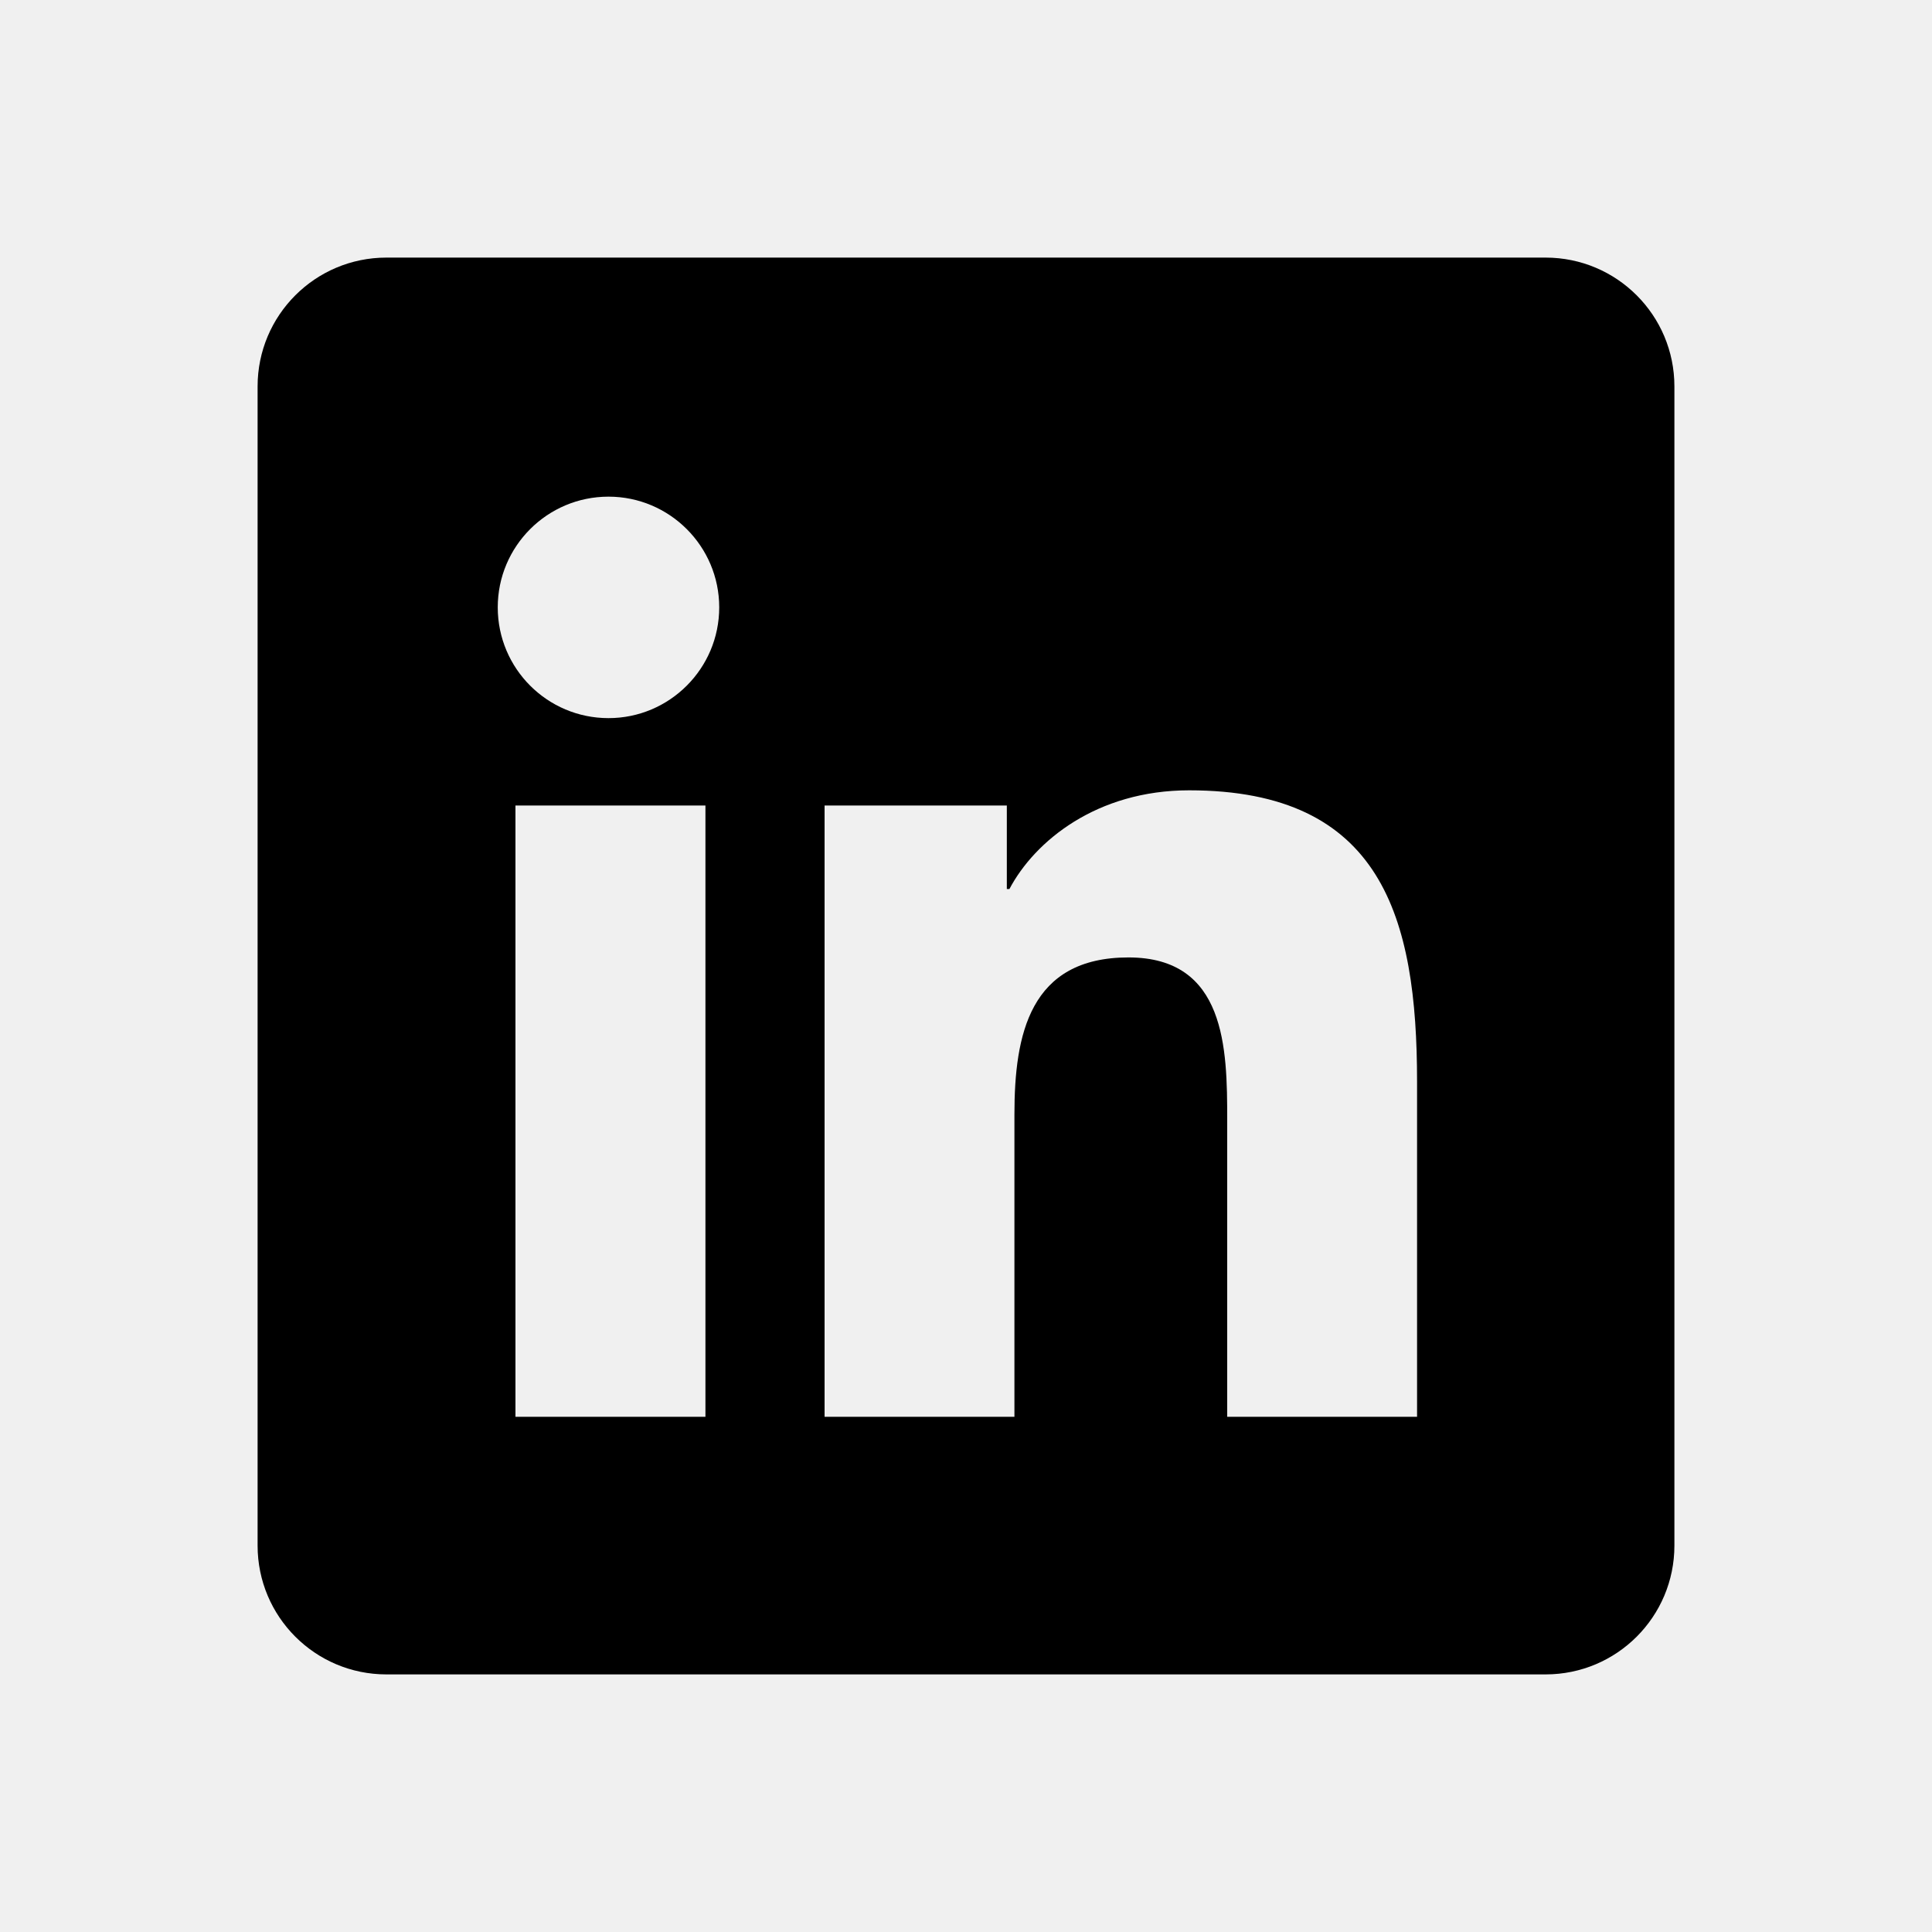
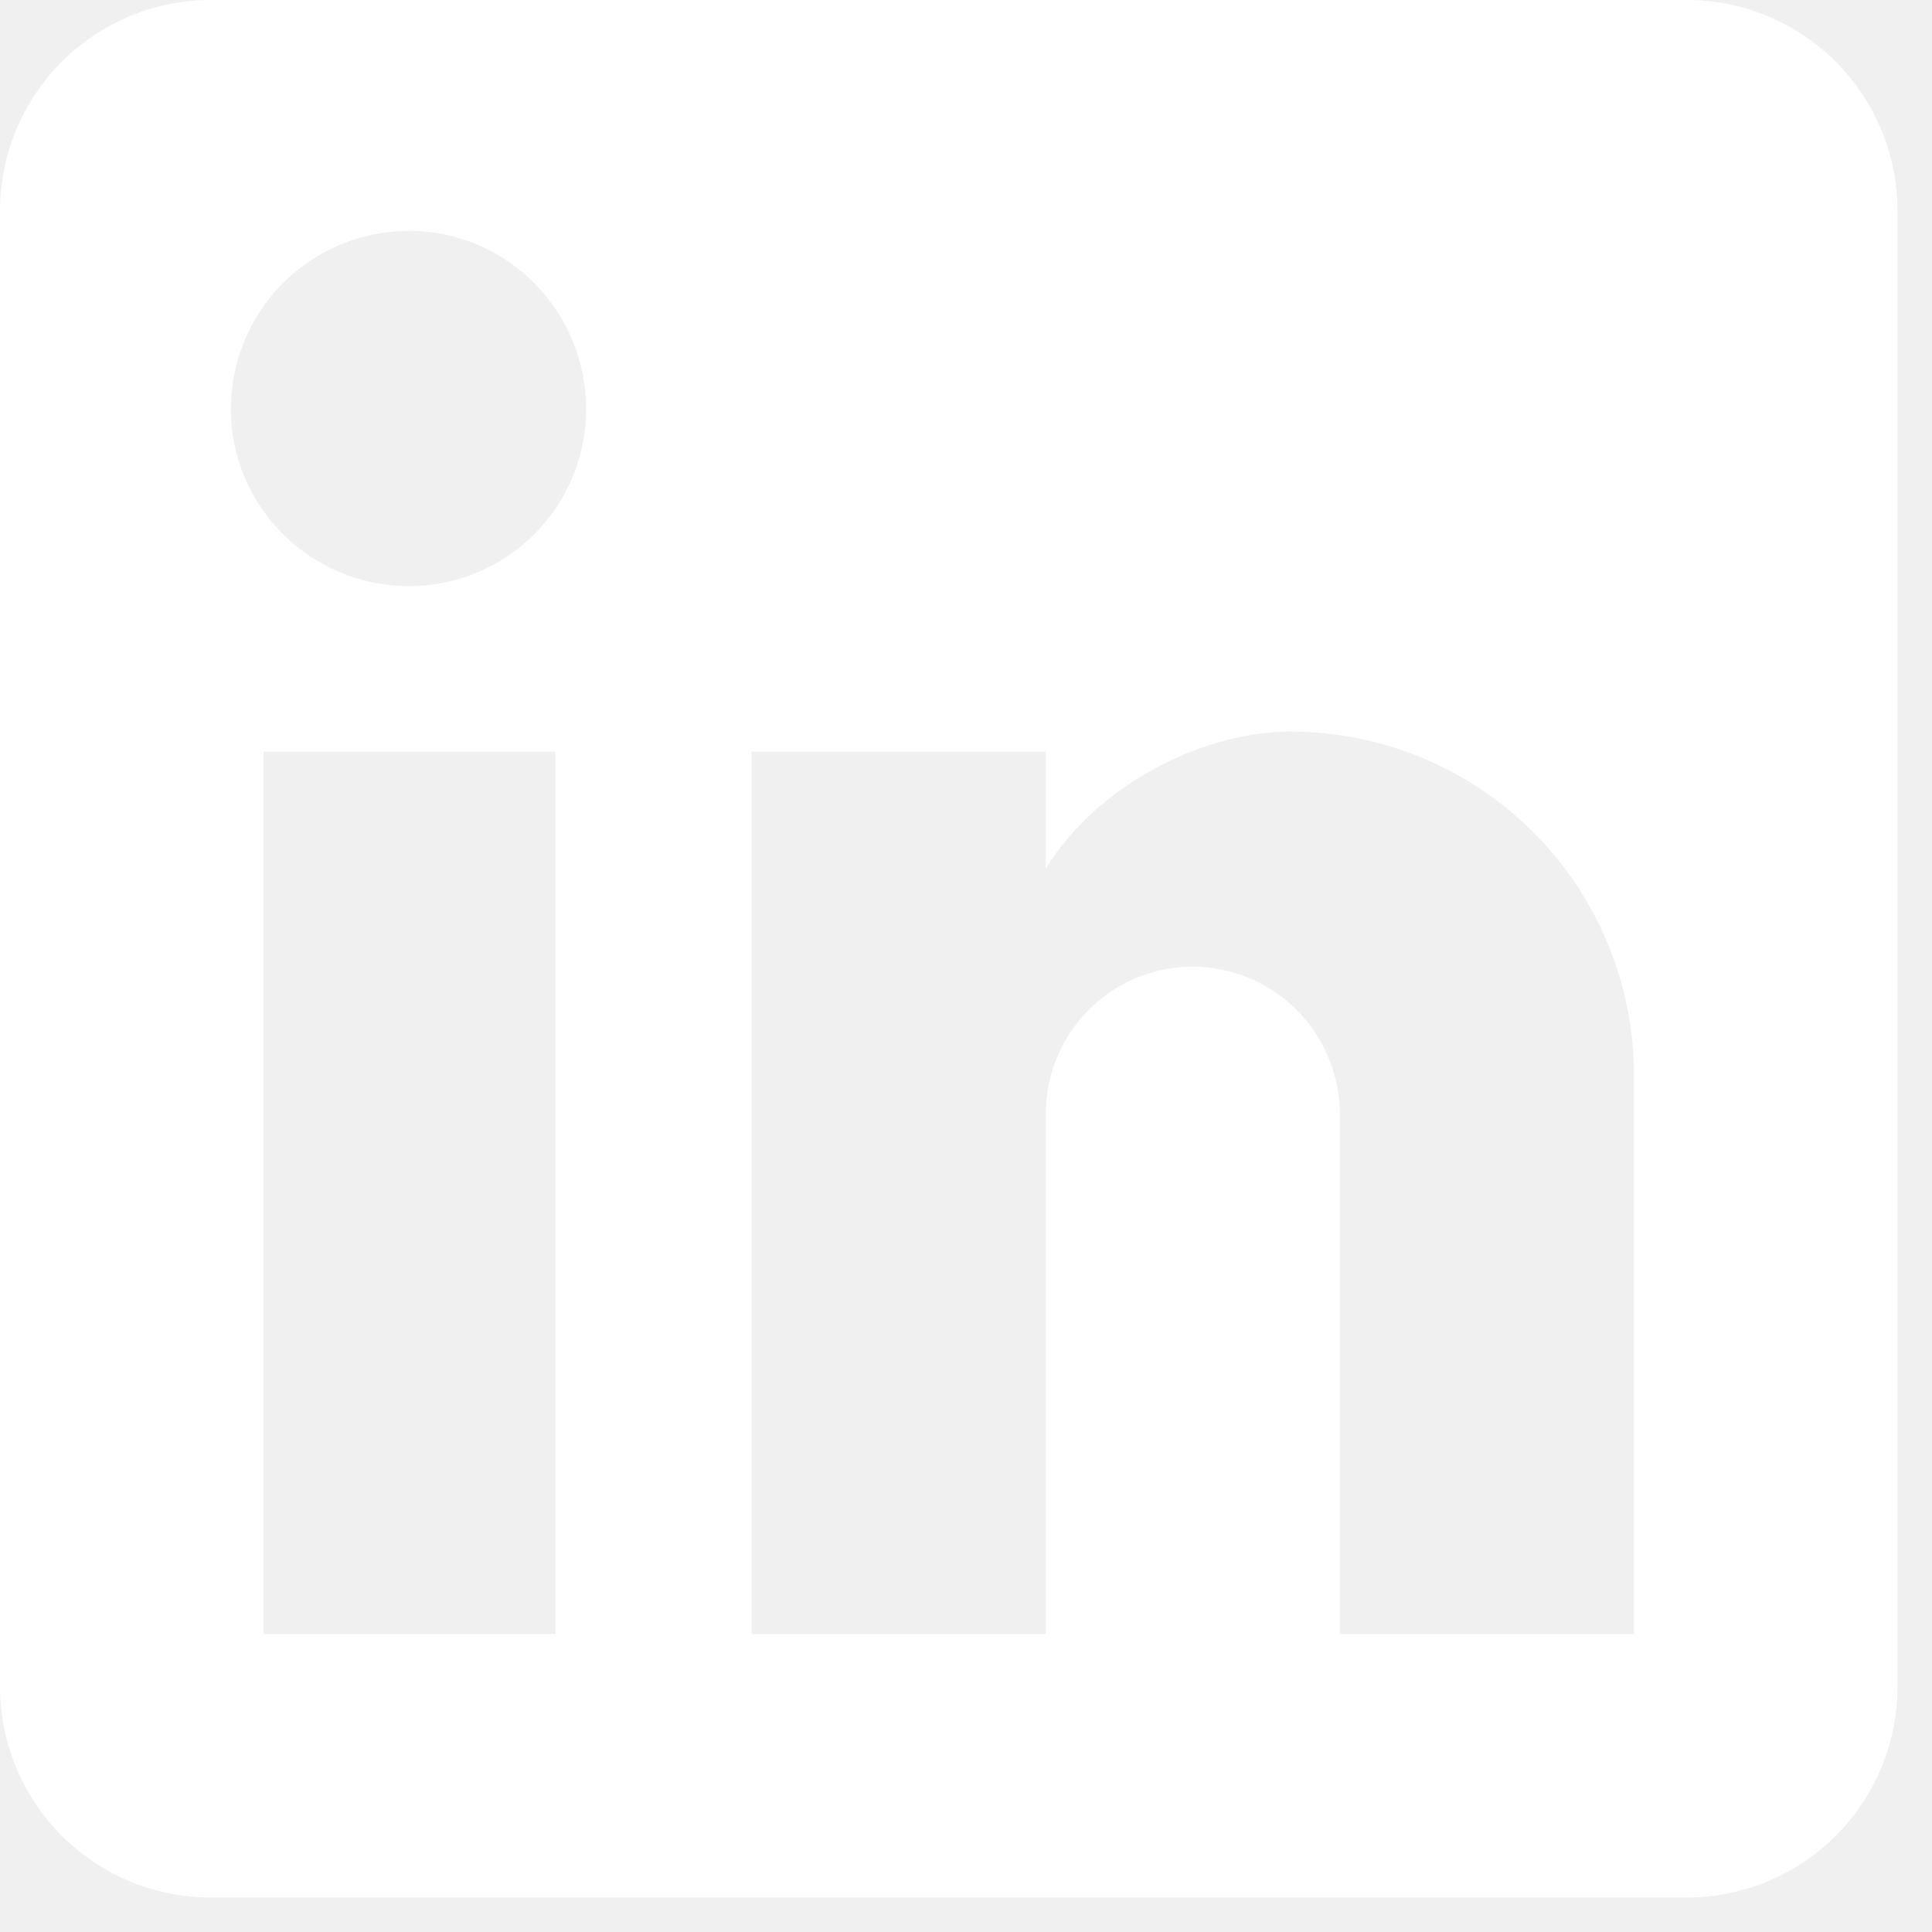
- <svg xmlns="http://www.w3.org/2000/svg" viewBox="0 0 30 30" width="30px" height="30px">
-   <path d="M24,4H6C4.895,4,4,4.895,4,6v18c0,1.105,0.895,2,2,2h18c1.105,0,2-0.895,2-2V6C26,4.895,25.105,4,24,4z M10.954,22h-2.95 v-9.492h2.95V22z M9.449,11.151c-0.951,0-1.72-0.771-1.72-1.72c0-0.949,0.77-1.719,1.72-1.719c0.948,0,1.719,0.771,1.719,1.719 C11.168,10.38,10.397,11.151,9.449,11.151z M22.004,22h-2.948v-4.616c0-1.101-0.02-2.517-1.533-2.517 c-1.535,0-1.771,1.199-1.771,2.437V22h-2.948v-9.492h2.83v1.297h0.04c0.394-0.746,1.356-1.533,2.791-1.533 c2.987,0,3.539,1.966,3.539,4.522V22z" />
+ <svg xmlns="http://www.w3.org/2000/svg" width="42" height="42" viewBox="0 0 42 42" fill="none">
+   <path d="M36.667 0C37.882 0 39.048 0.483 39.908 1.342C40.767 2.202 41.25 3.368 41.25 4.583V36.667C41.25 37.882 40.767 39.048 39.908 39.908C39.048 40.767 37.882 41.25 36.667 41.25H4.583C3.368 41.25 2.202 40.767 1.342 39.908C0.483 39.048 0 37.882 0 36.667V4.583C0 3.368 0.483 2.202 1.342 1.342C2.202 0.483 3.368 0 4.583 0H36.667ZM35.521 35.521V23.375C35.521 21.394 34.734 19.493 33.333 18.092C31.932 16.691 30.031 15.904 28.05 15.904C26.102 15.904 23.833 17.096 22.733 18.883V16.34H16.34V35.521H22.733V24.223C22.733 22.458 24.154 21.015 25.919 21.015C26.77 21.015 27.586 21.353 28.187 21.954C28.789 22.556 29.127 23.372 29.127 24.223V35.521H35.521ZM8.892 12.742C9.913 12.742 10.892 12.336 11.614 11.614C12.336 10.892 12.742 9.913 12.742 8.892C12.742 6.76 11.023 5.019 8.892 5.019C7.865 5.019 6.879 5.427 6.153 6.153C5.427 6.879 5.019 7.865 5.019 8.892C5.019 11.023 6.76 12.742 8.892 12.742ZM12.077 35.521V16.34H5.729V35.521H12.077Z" fill="white" />
</svg>
